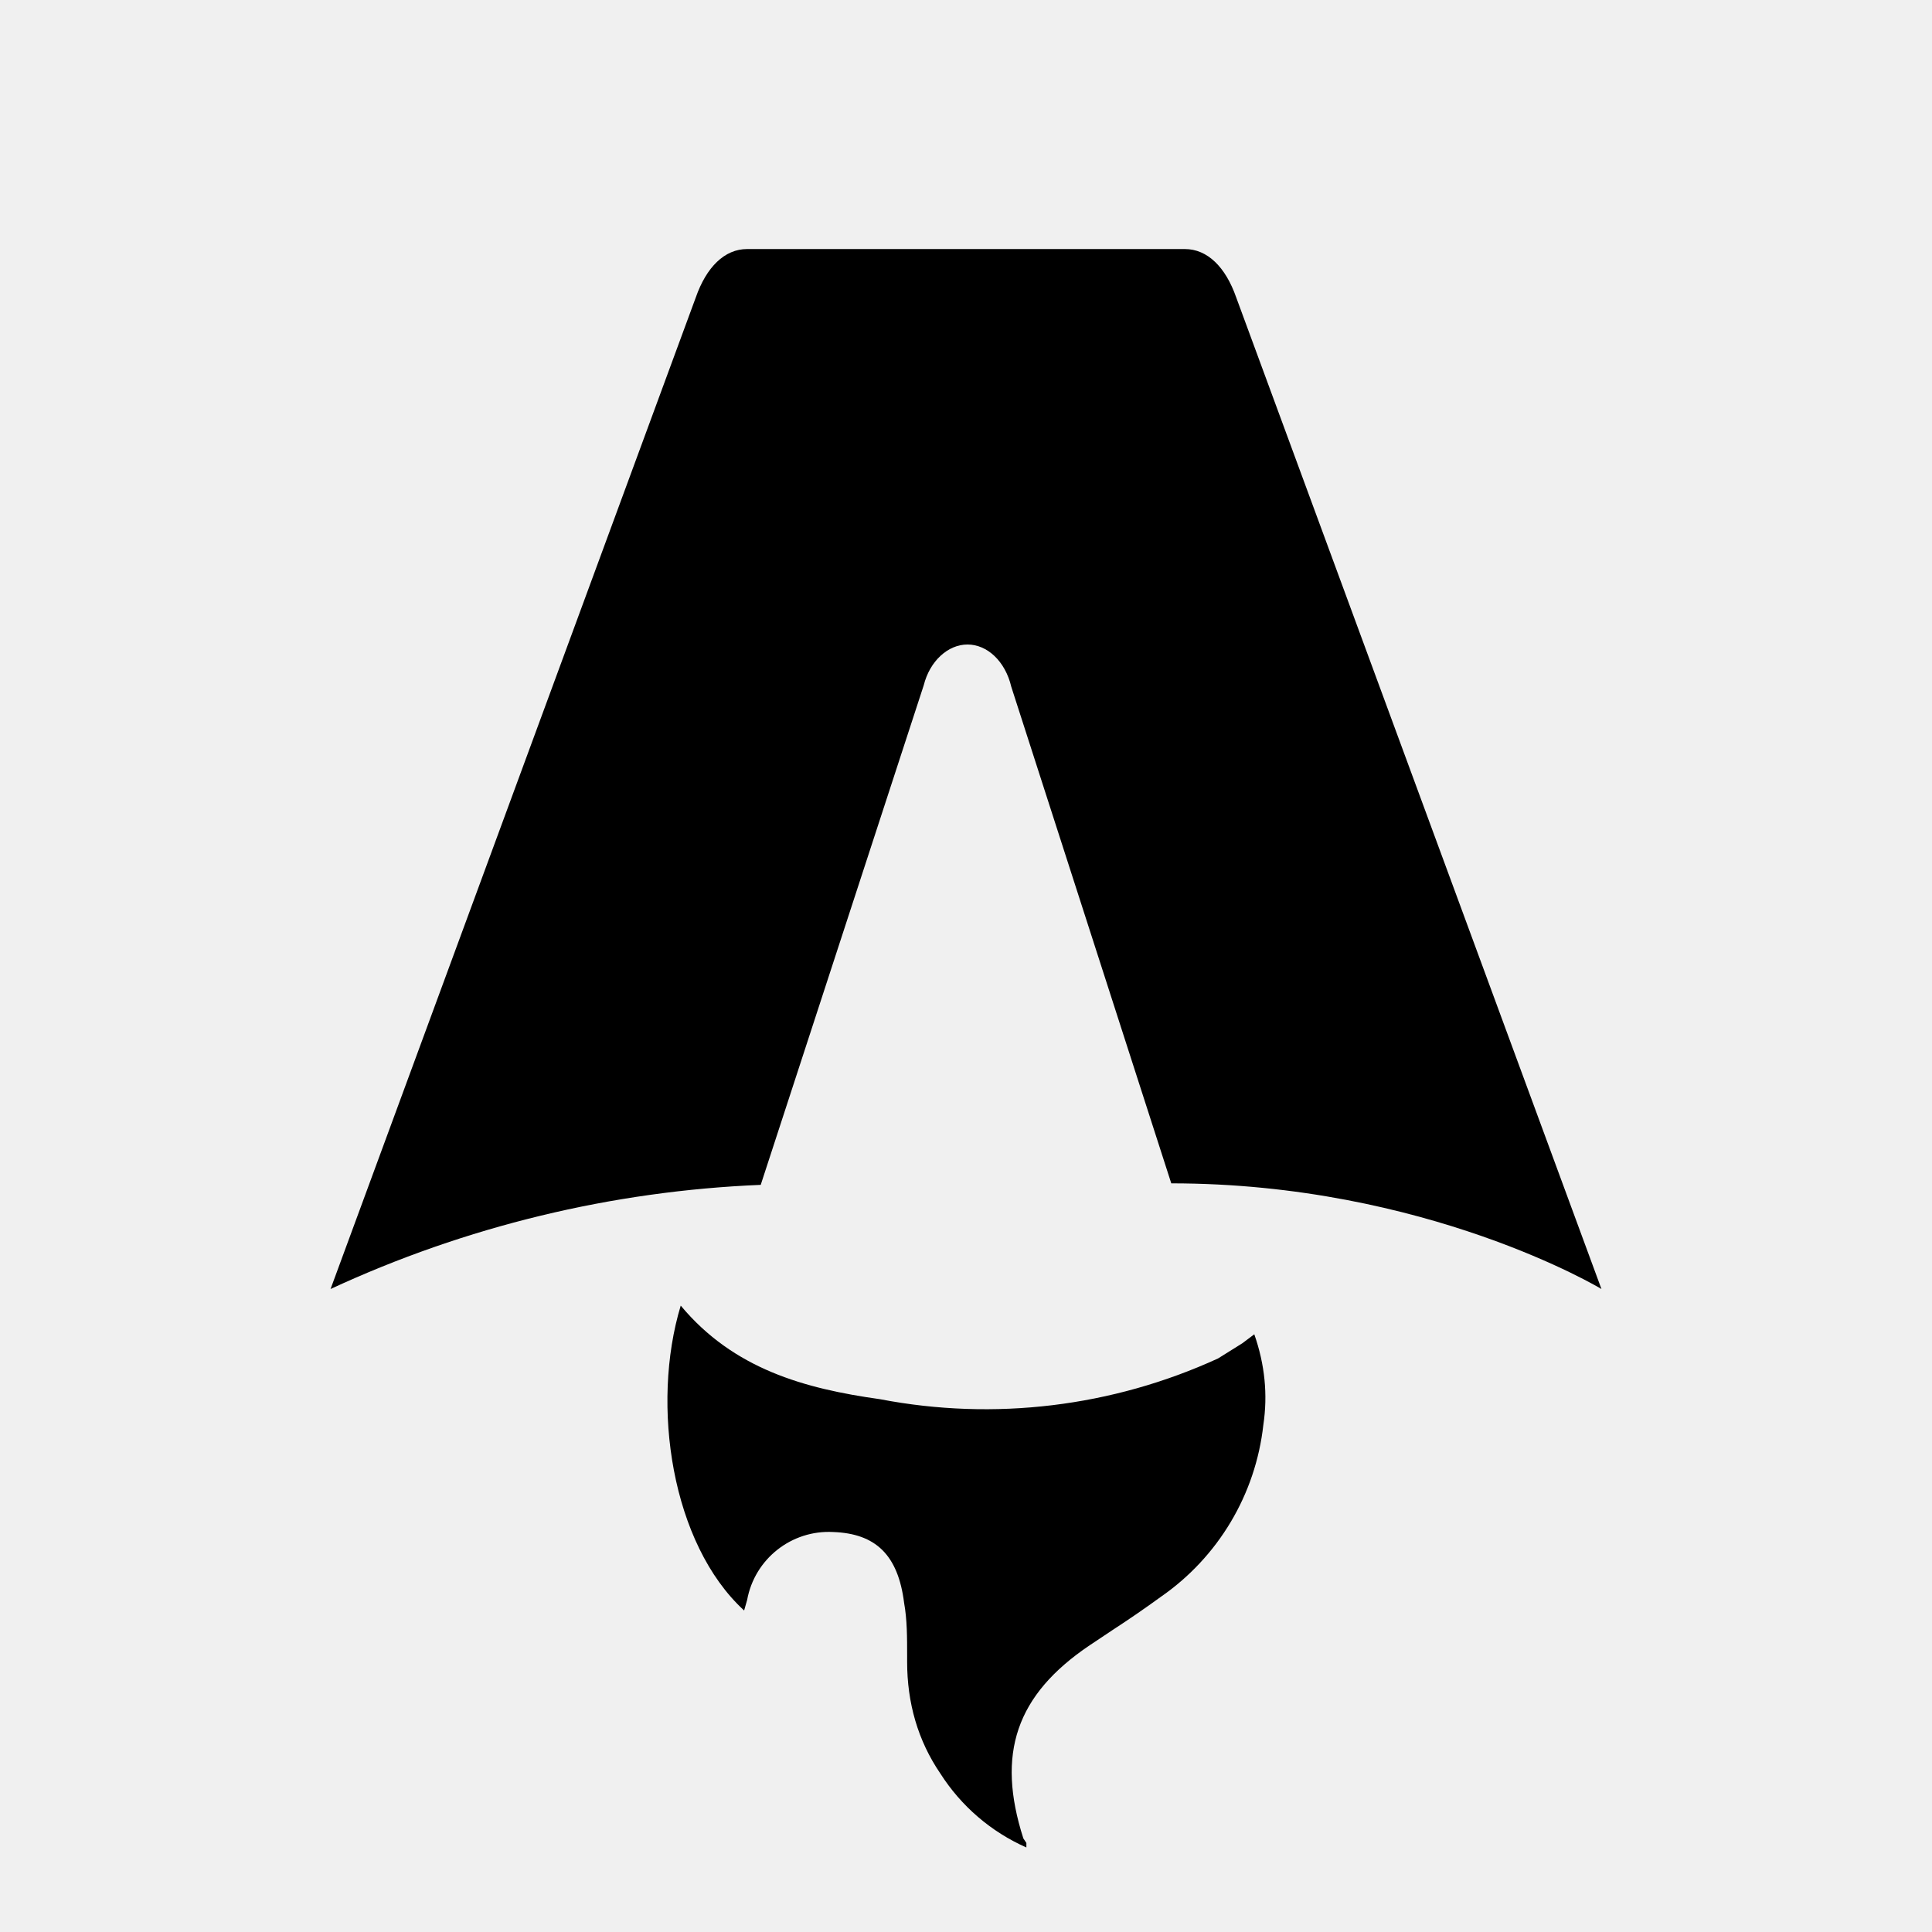
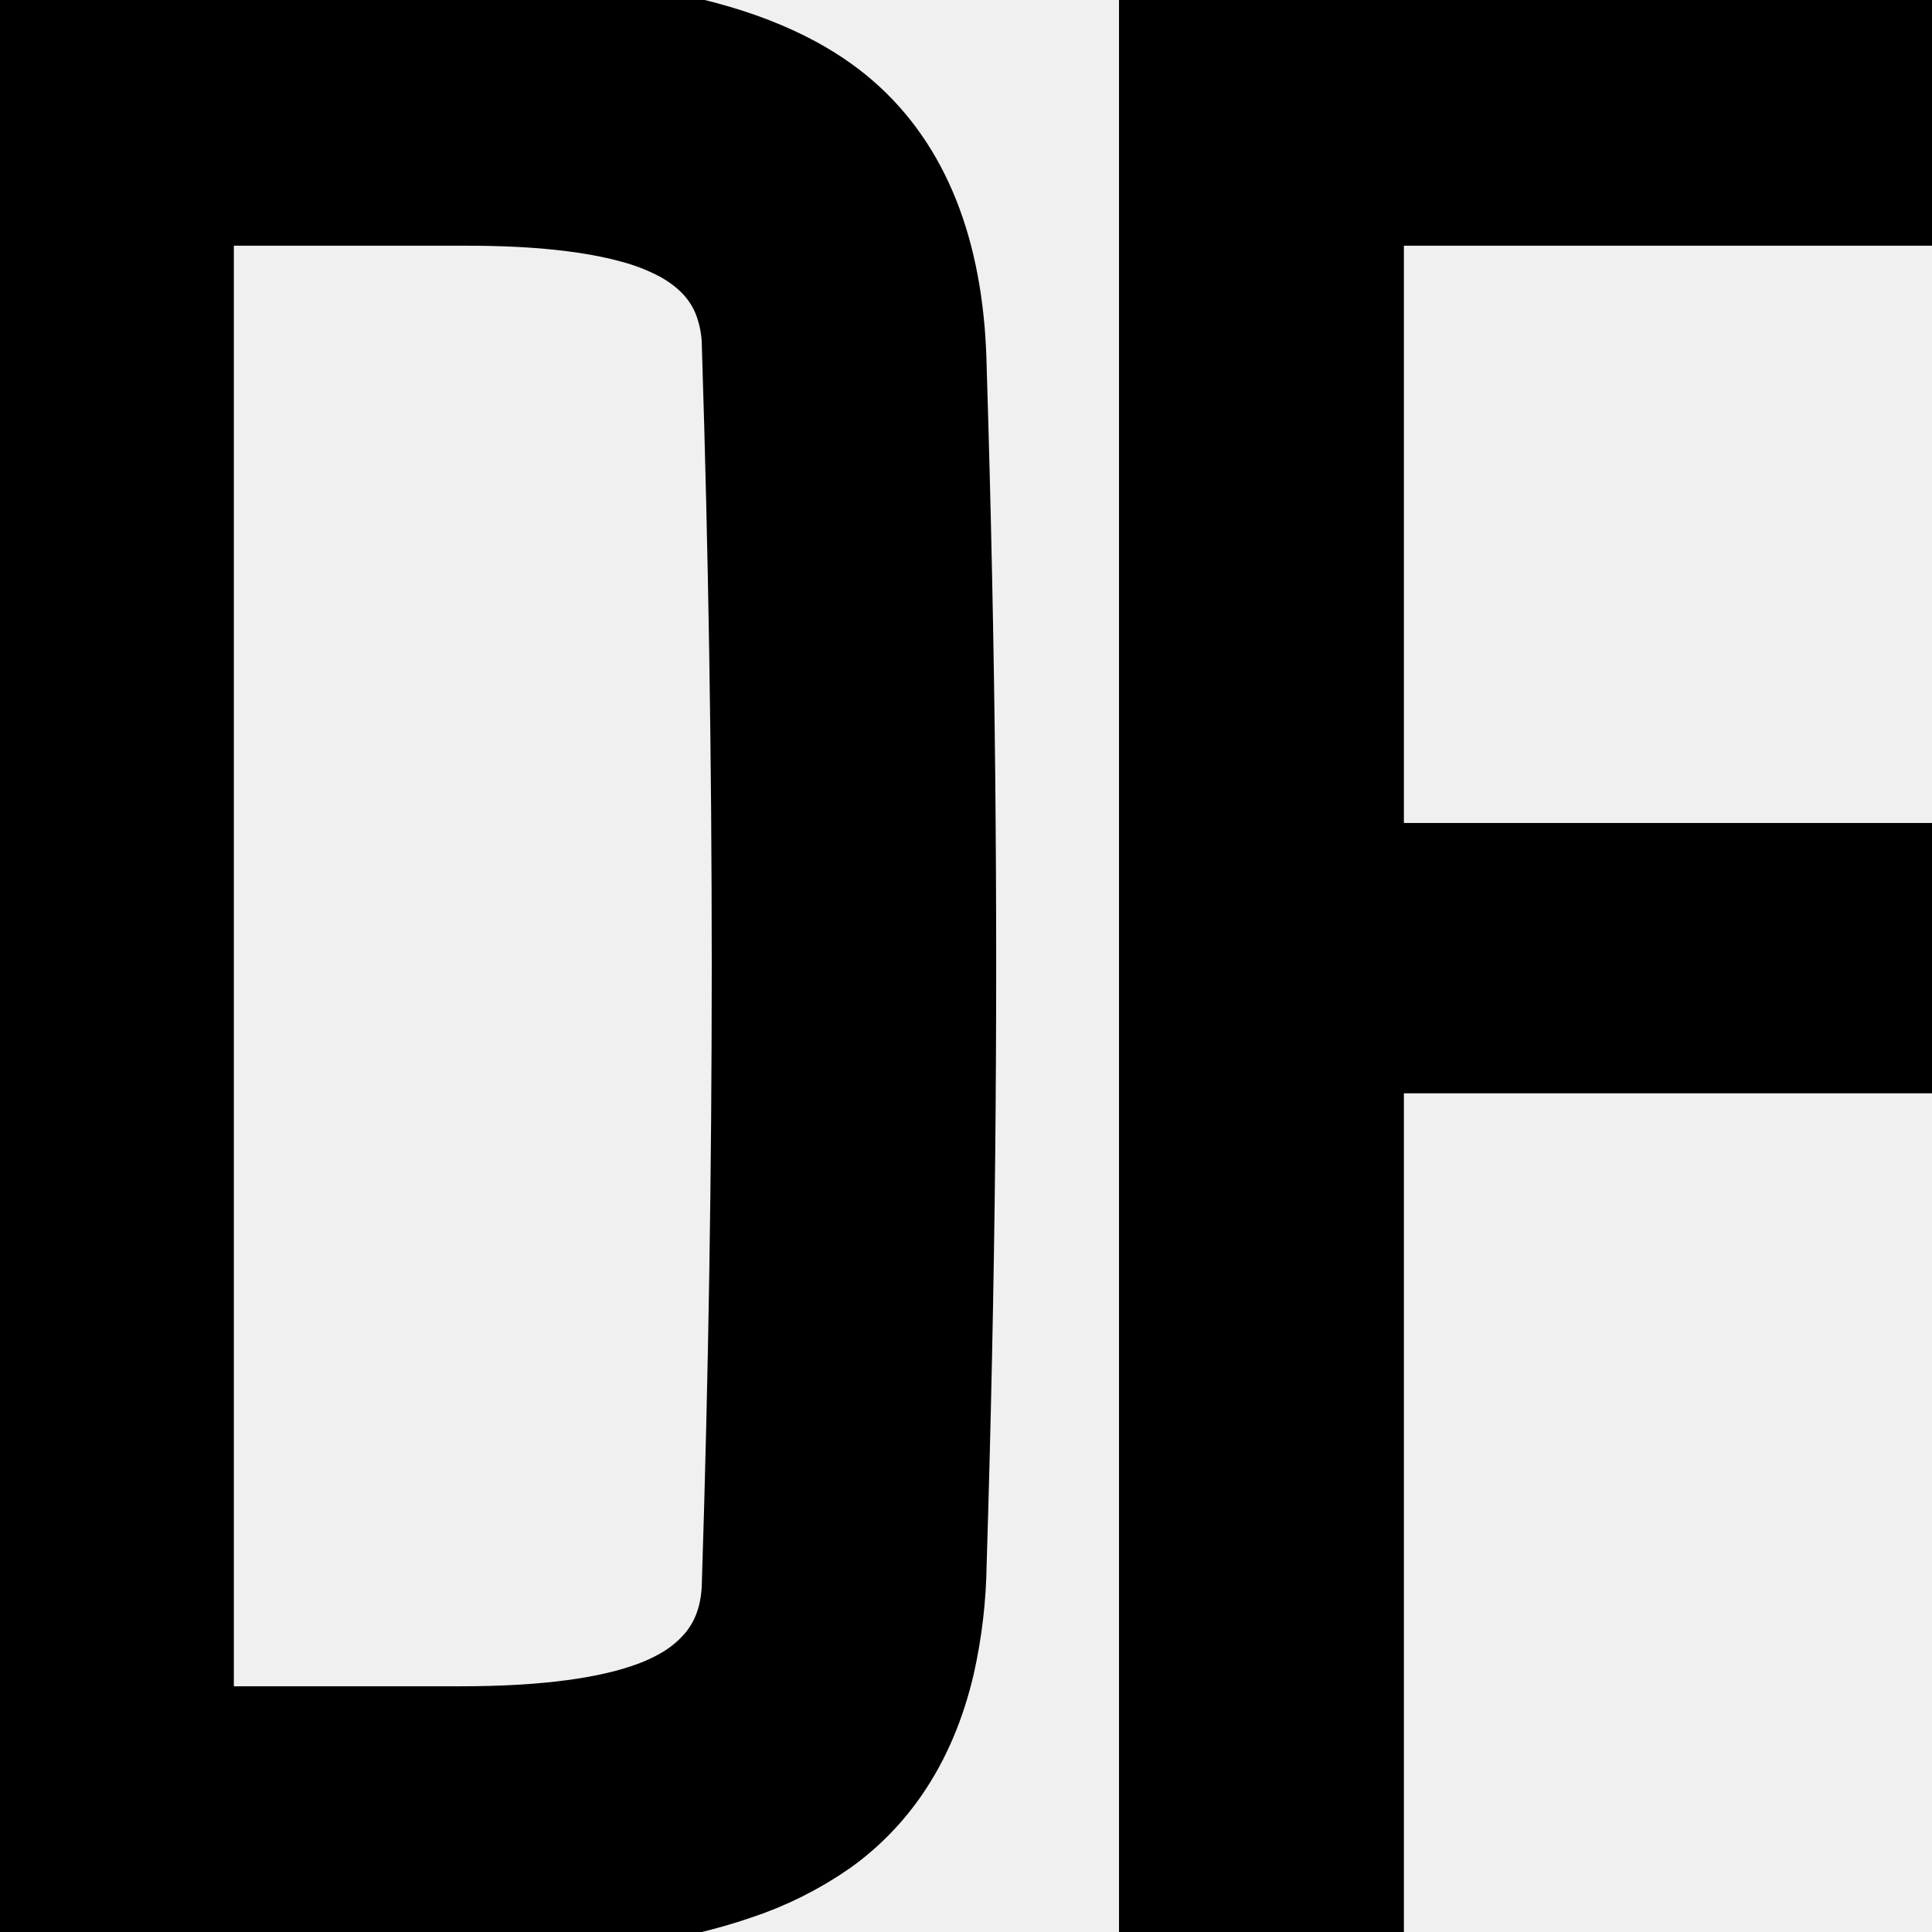
- <svg xmlns="http://www.w3.org/2000/svg" fill="none" viewBox="0 0 128 128">
-   <path d="M50.4 78.5a75.1 75.1 0 0 0-28.5 6.9l24.2-65.7c.7-2 1.9-3.2 3.4-3.2h29c1.5 0 2.7 1.2 3.4 3.2l24.2 65.7s-11.6-7-28.5-7L67 45.5c-.4-1.7-1.6-2.8-2.9-2.8-1.3 0-2.5 1.1-2.9 2.7L50.4 78.5Zm-1.1 28.2Zm-4.2-20.2c-2 6.6-.6 15.8 4.2 20.2a17.5 17.5 0 0 1 .2-.7 5.5 5.5 0 0 1 5.7-4.5c2.8.1 4.3 1.5 4.7 4.7.2 1.1.2 2.3.2 3.5v.4c0 2.7.7 5.2 2.2 7.4a13 13 0 0 0 5.7 4.9v-.3l-.2-.3c-1.8-5.6-.5-9.5 4.4-12.8l1.5-1a73 73 0 0 0 3.2-2.2 16 16 0 0 0 6.8-11.4c.3-2 .1-4-.6-6l-.8.6-1.6 1a37 37 0 0 1-22.4 2.7c-5-.7-9.7-2-13.2-6.2Z" />
+ <svg xmlns="http://www.w3.org/2000/svg" width="10px" height="10px" viewBox="0 0 21.504 20.918">
+   <g stroke-linecap="round" fill-rule="evenodd" font-size="9pt" stroke="currentColor" stroke-width="0.3mm" fill="currentColor">
+     <path d="M 15.059 11.309 L 15.059 20.918 L 13.022 20.918 L 13.022 0 L 21.504 0 L 21.504 1.875 L 15.059 1.875 L 15.059 9.434 L 21.079 9.434 L 21.079 11.309 L 15.059 11.309 Z M 5.127 20.918 L 0 20.918 L 0 0 L 5.2 0 A 13.388 13.388 0 0 1 6.578 0.066 Q 7.967 0.21 8.815 0.671 A 3.137 3.137 0 0 1 9.148 0.879 Q 10.246 1.668 10.394 3.389 A 6.328 6.328 0 0 1 10.415 3.794 Q 10.488 6.167 10.51 8.306 Q 10.532 10.444 10.51 12.583 Q 10.488 14.722 10.415 17.109 A 5.381 5.381 0 0 1 10.285 18.216 Q 10.132 18.868 9.804 19.35 A 2.718 2.718 0 0 1 9.141 20.032 A 3.718 3.718 0 0 1 8.166 20.518 Q 7.183 20.854 5.705 20.908 A 15.967 15.967 0 0 1 5.127 20.918 Z M 5.2 1.875 L 2.036 1.875 L 2.036 19.043 L 5.127 19.043 Q 6.546 19.043 7.312 18.752 A 2.201 2.201 0 0 0 7.603 18.618 A 1.597 1.597 0 0 0 8.068 18.239 Q 8.332 17.916 8.372 17.462 A 1.872 1.872 0 0 0 8.379 17.329 A 215.131 215.131 0 0 0 8.489 10.452 A 216.508 216.508 0 0 0 8.379 3.56 A 1.569 1.569 0 0 0 8.268 2.986 Q 8.11 2.601 7.726 2.354 A 1.848 1.848 0 0 0 7.61 2.285 A 2.583 2.583 0 0 0 7.067 2.073 Q 6.351 1.875 5.2 1.875 Z" />
+   </g>
  <style>
-         path { fill: #000; }
-         @media (prefers-color-scheme: dark) {
-             path { fill: #FFF; }
-         }
-     </style>
+     path { color: #000; }
+     @media (prefers-color-scheme: dark) {
+       path { color: #FFF; }
+     }
+   </style>
</svg>
